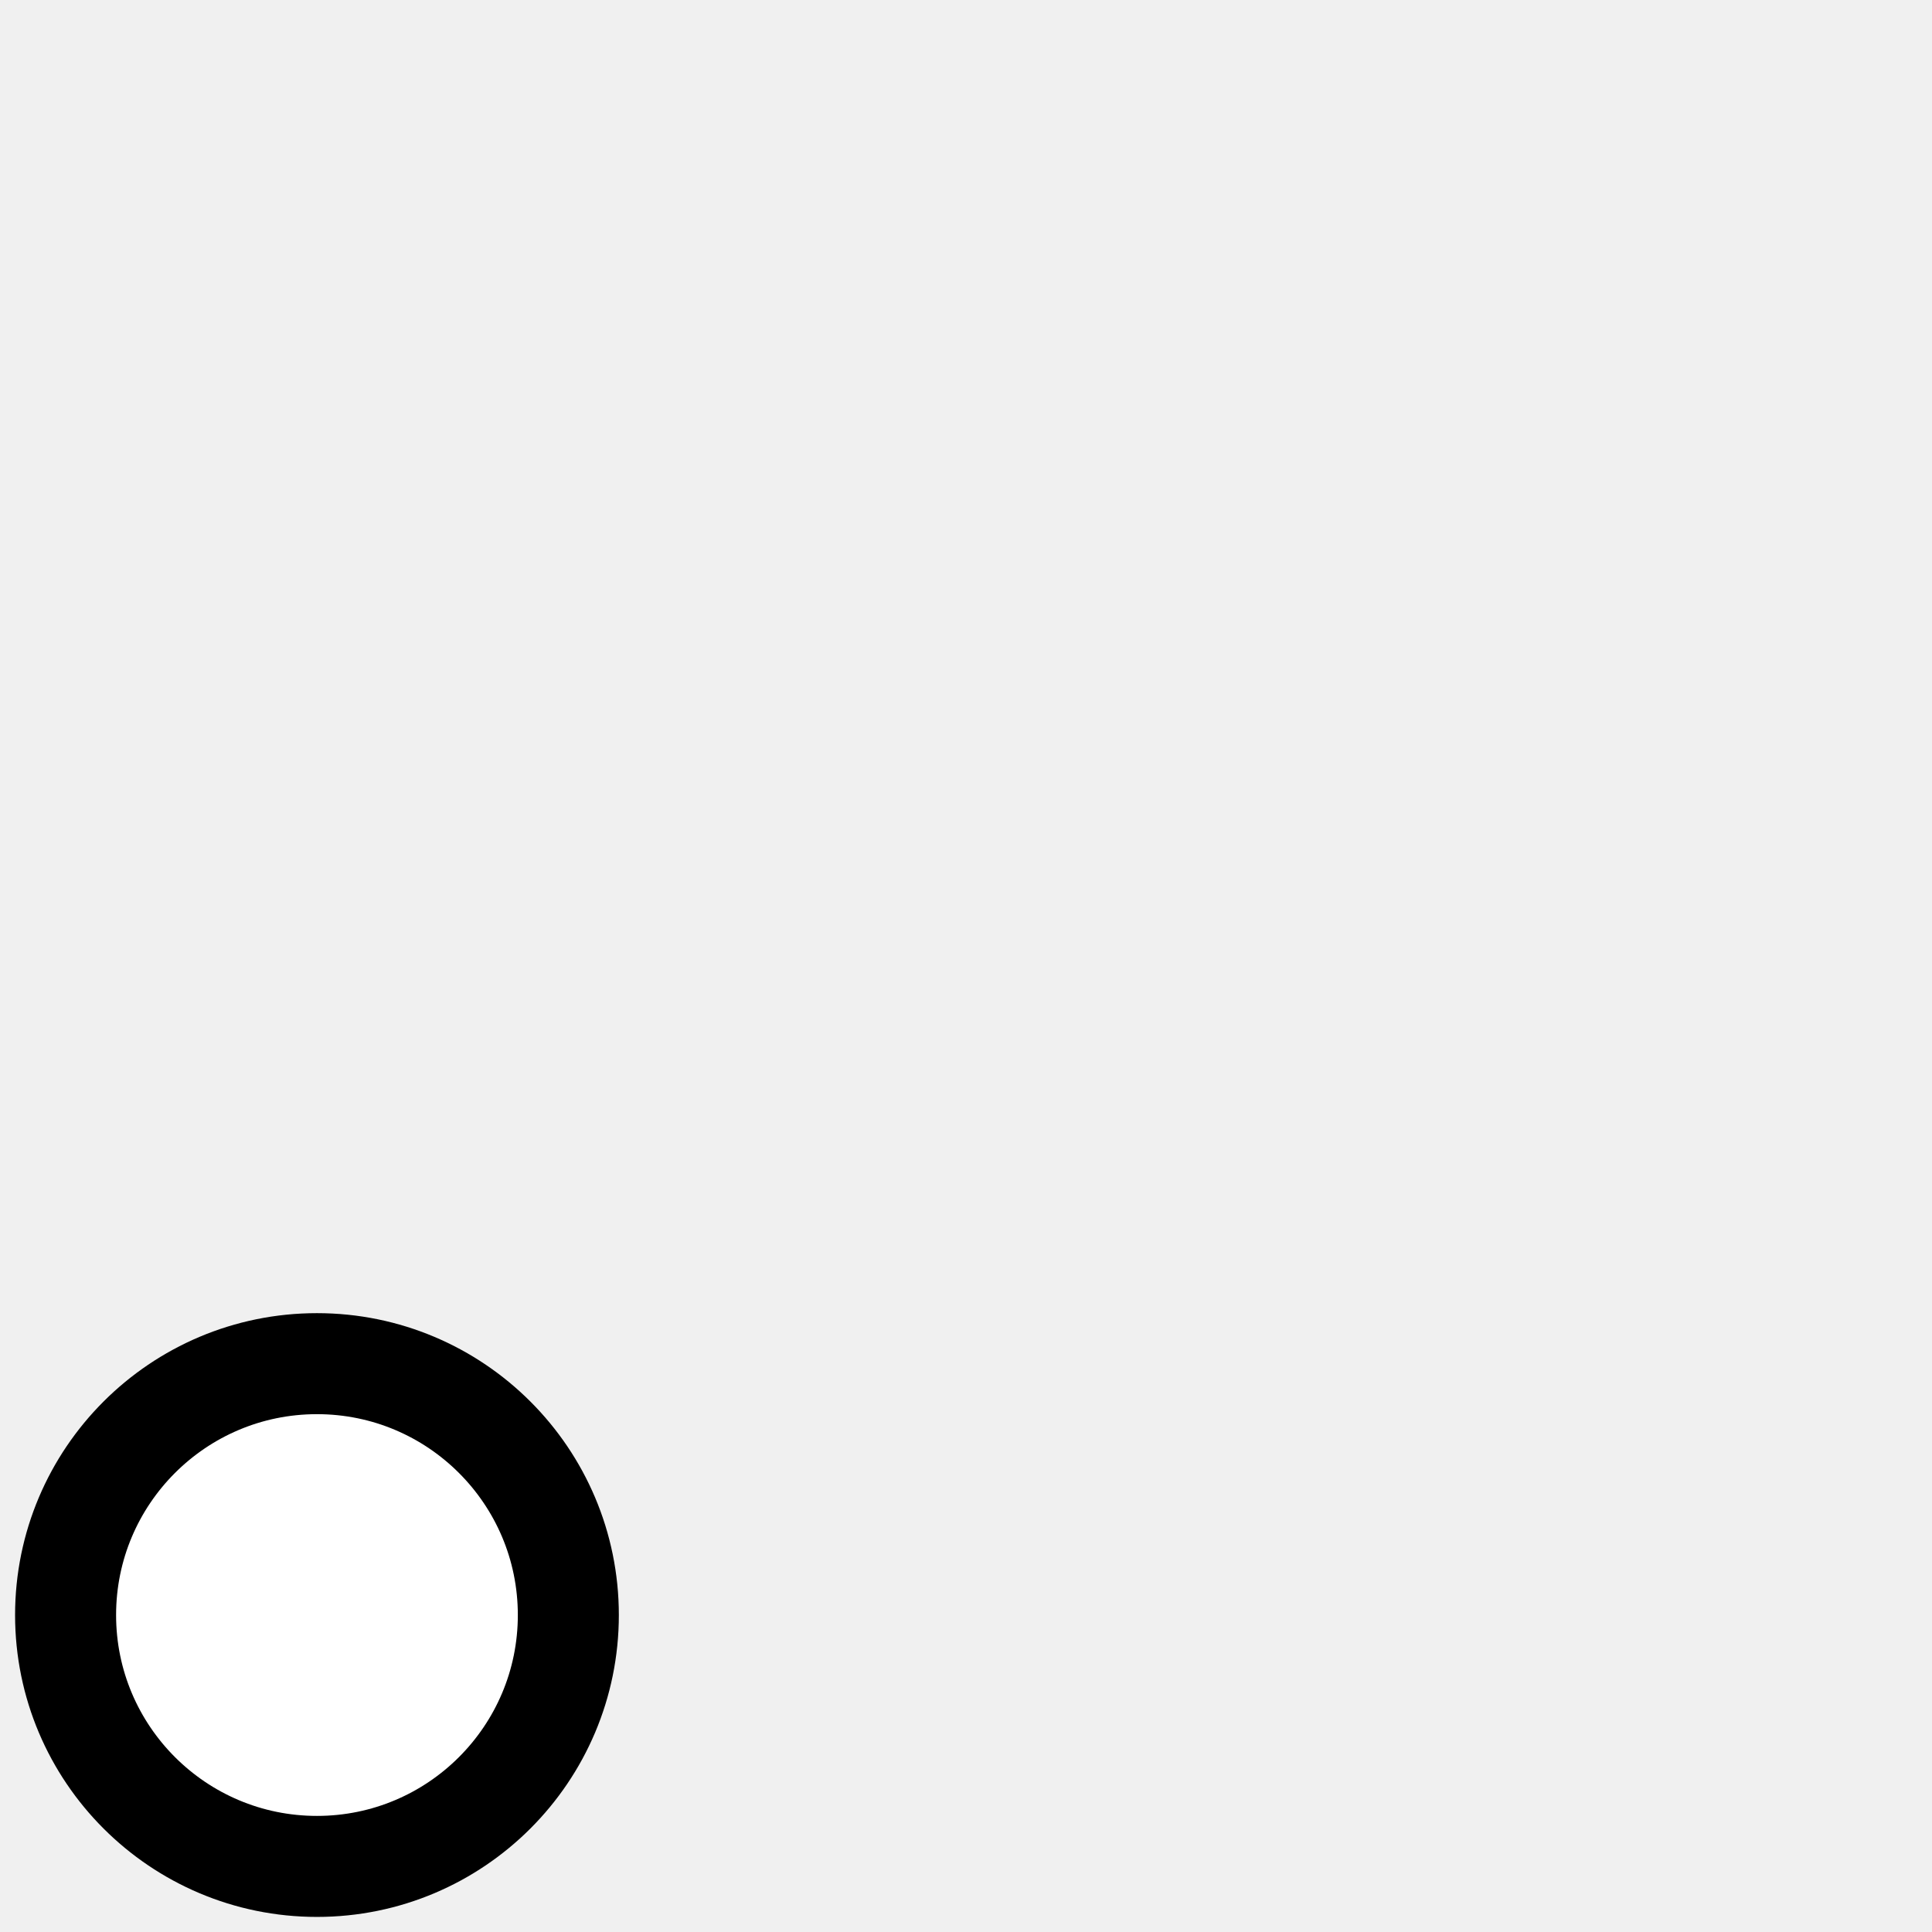
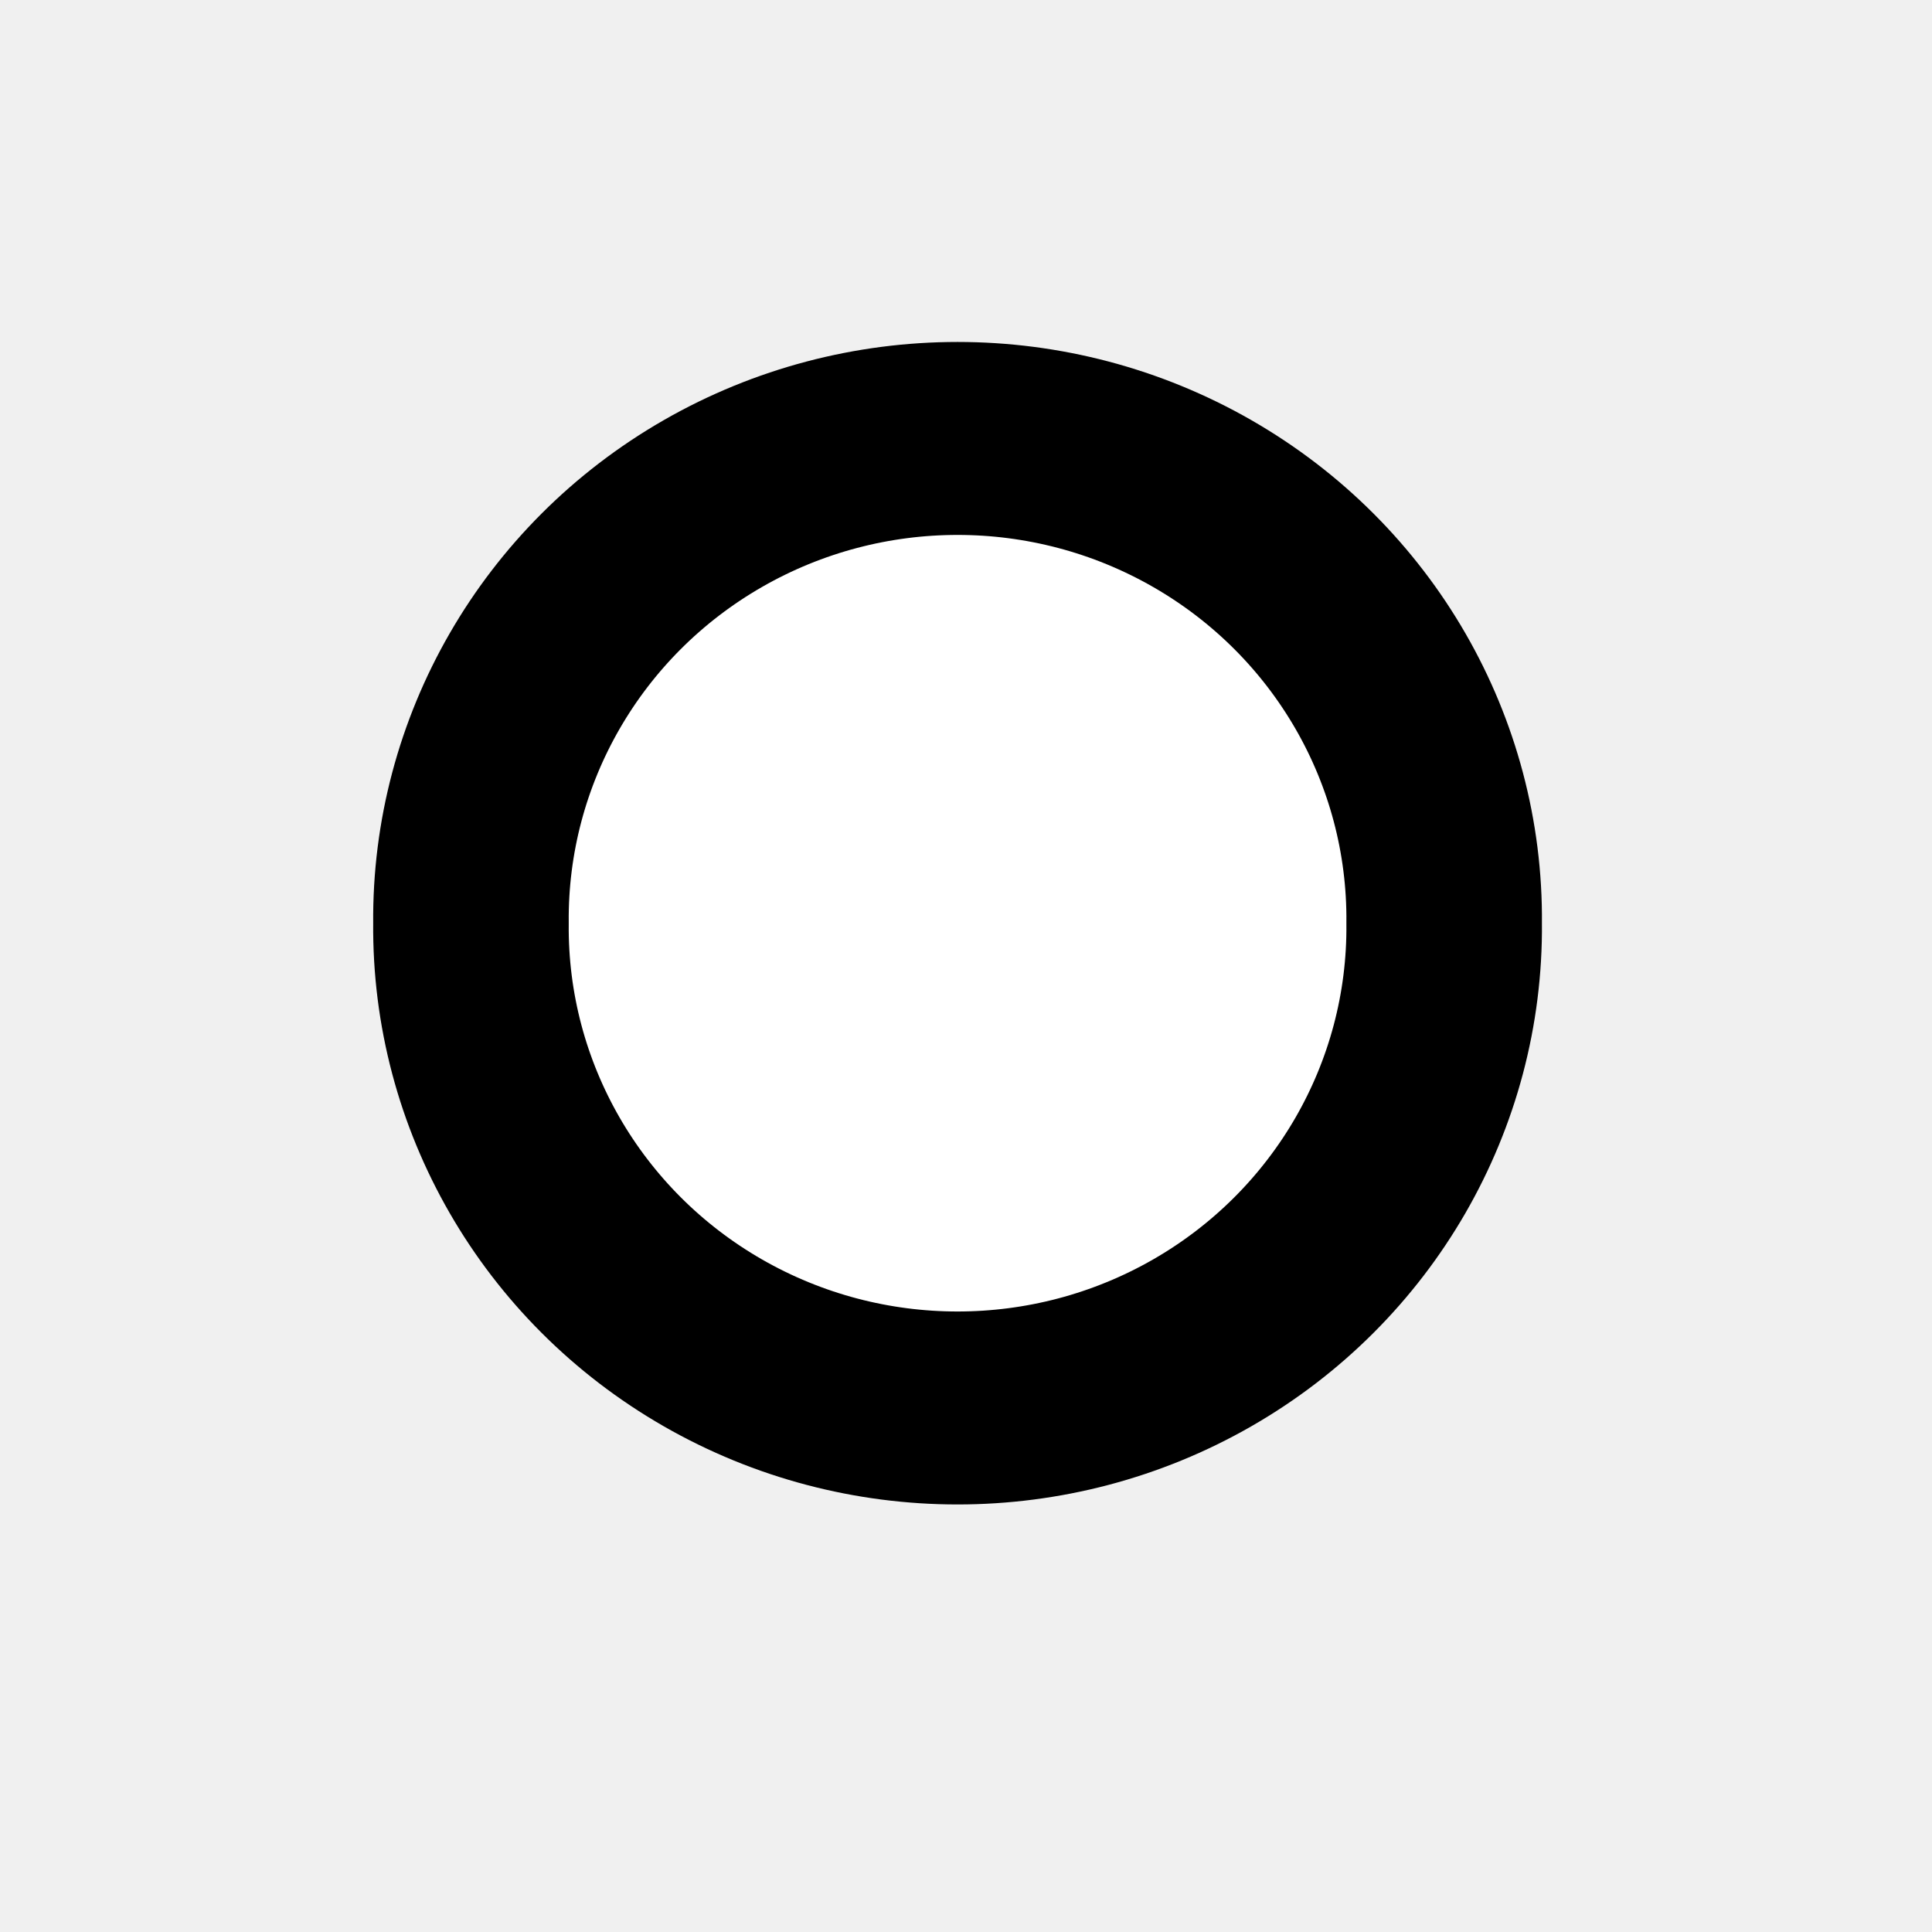
<svg xmlns="http://www.w3.org/2000/svg" width="64" height="64" id="svg2" version="1.0">
  <defs id="defs4" />
  <g id="layer1" transform="translate(-160.8127,-346.5916)">
-     <path style="fill:#ffffff;fill-opacity:1;stroke:#000000;stroke-width:4.462;stroke-miterlimit:4;stroke-opacity:1;stroke-dasharray:none" id="path1942" d="m 216.371,413.453 c 0,6.132 -4.971,11.104 -11.104,11.104 -6.132,0 -11.104,-4.971 -11.104,-11.104 0,-6.132 4.971,-11.104 11.104,-11.104 6.132,0 11.104,4.971 11.104,11.104 z" transform="matrix(0.749922,0,0,0.749922,17.37824,90.03428)" />
+     <path style="fill:#ffffff;fill-opacity:1;stroke:#000000;stroke-width:4.462;stroke-miterlimit:4;stroke-opacity:1;stroke-dasharray:none" id="path1942" d="m 216.371,413.453 a 11.104,11.104 0 1 1 -22.207,0 11.104,11.104 0 1 1 22.207,0 z" transform="matrix(1.451719,0,0,1.432608,-105.4576,-215.1419)" />
  </g>
</svg>
